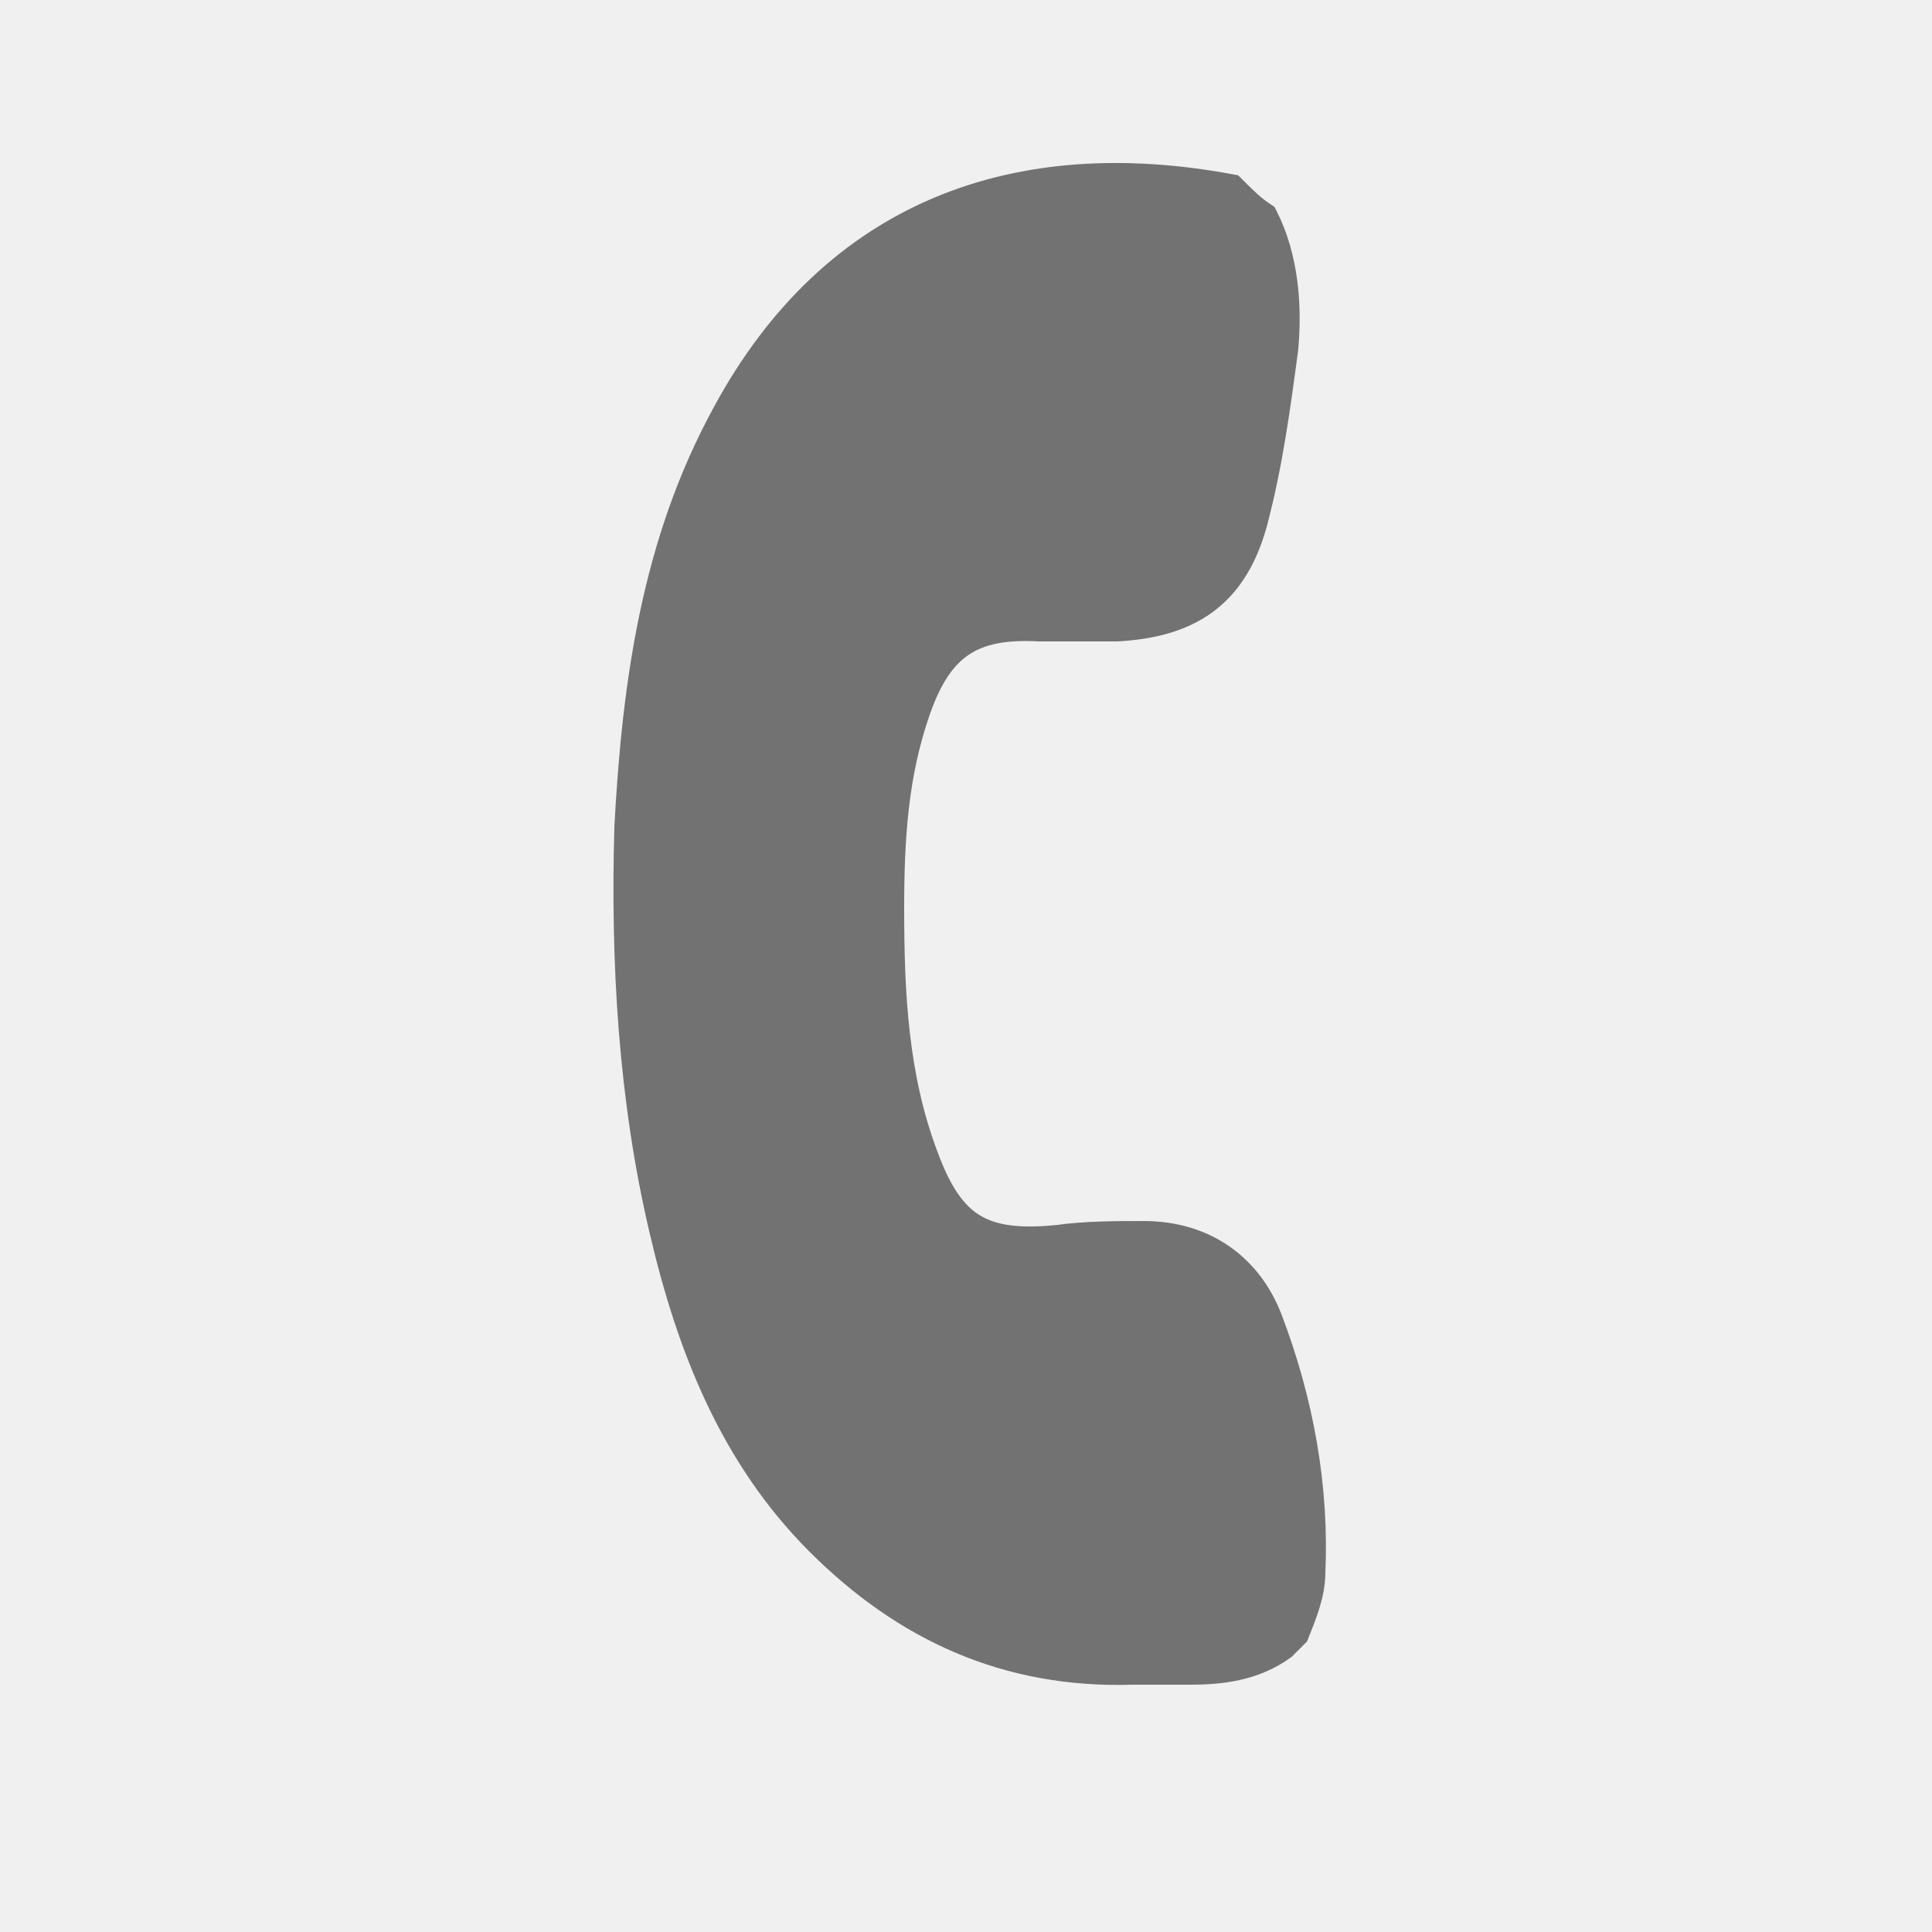
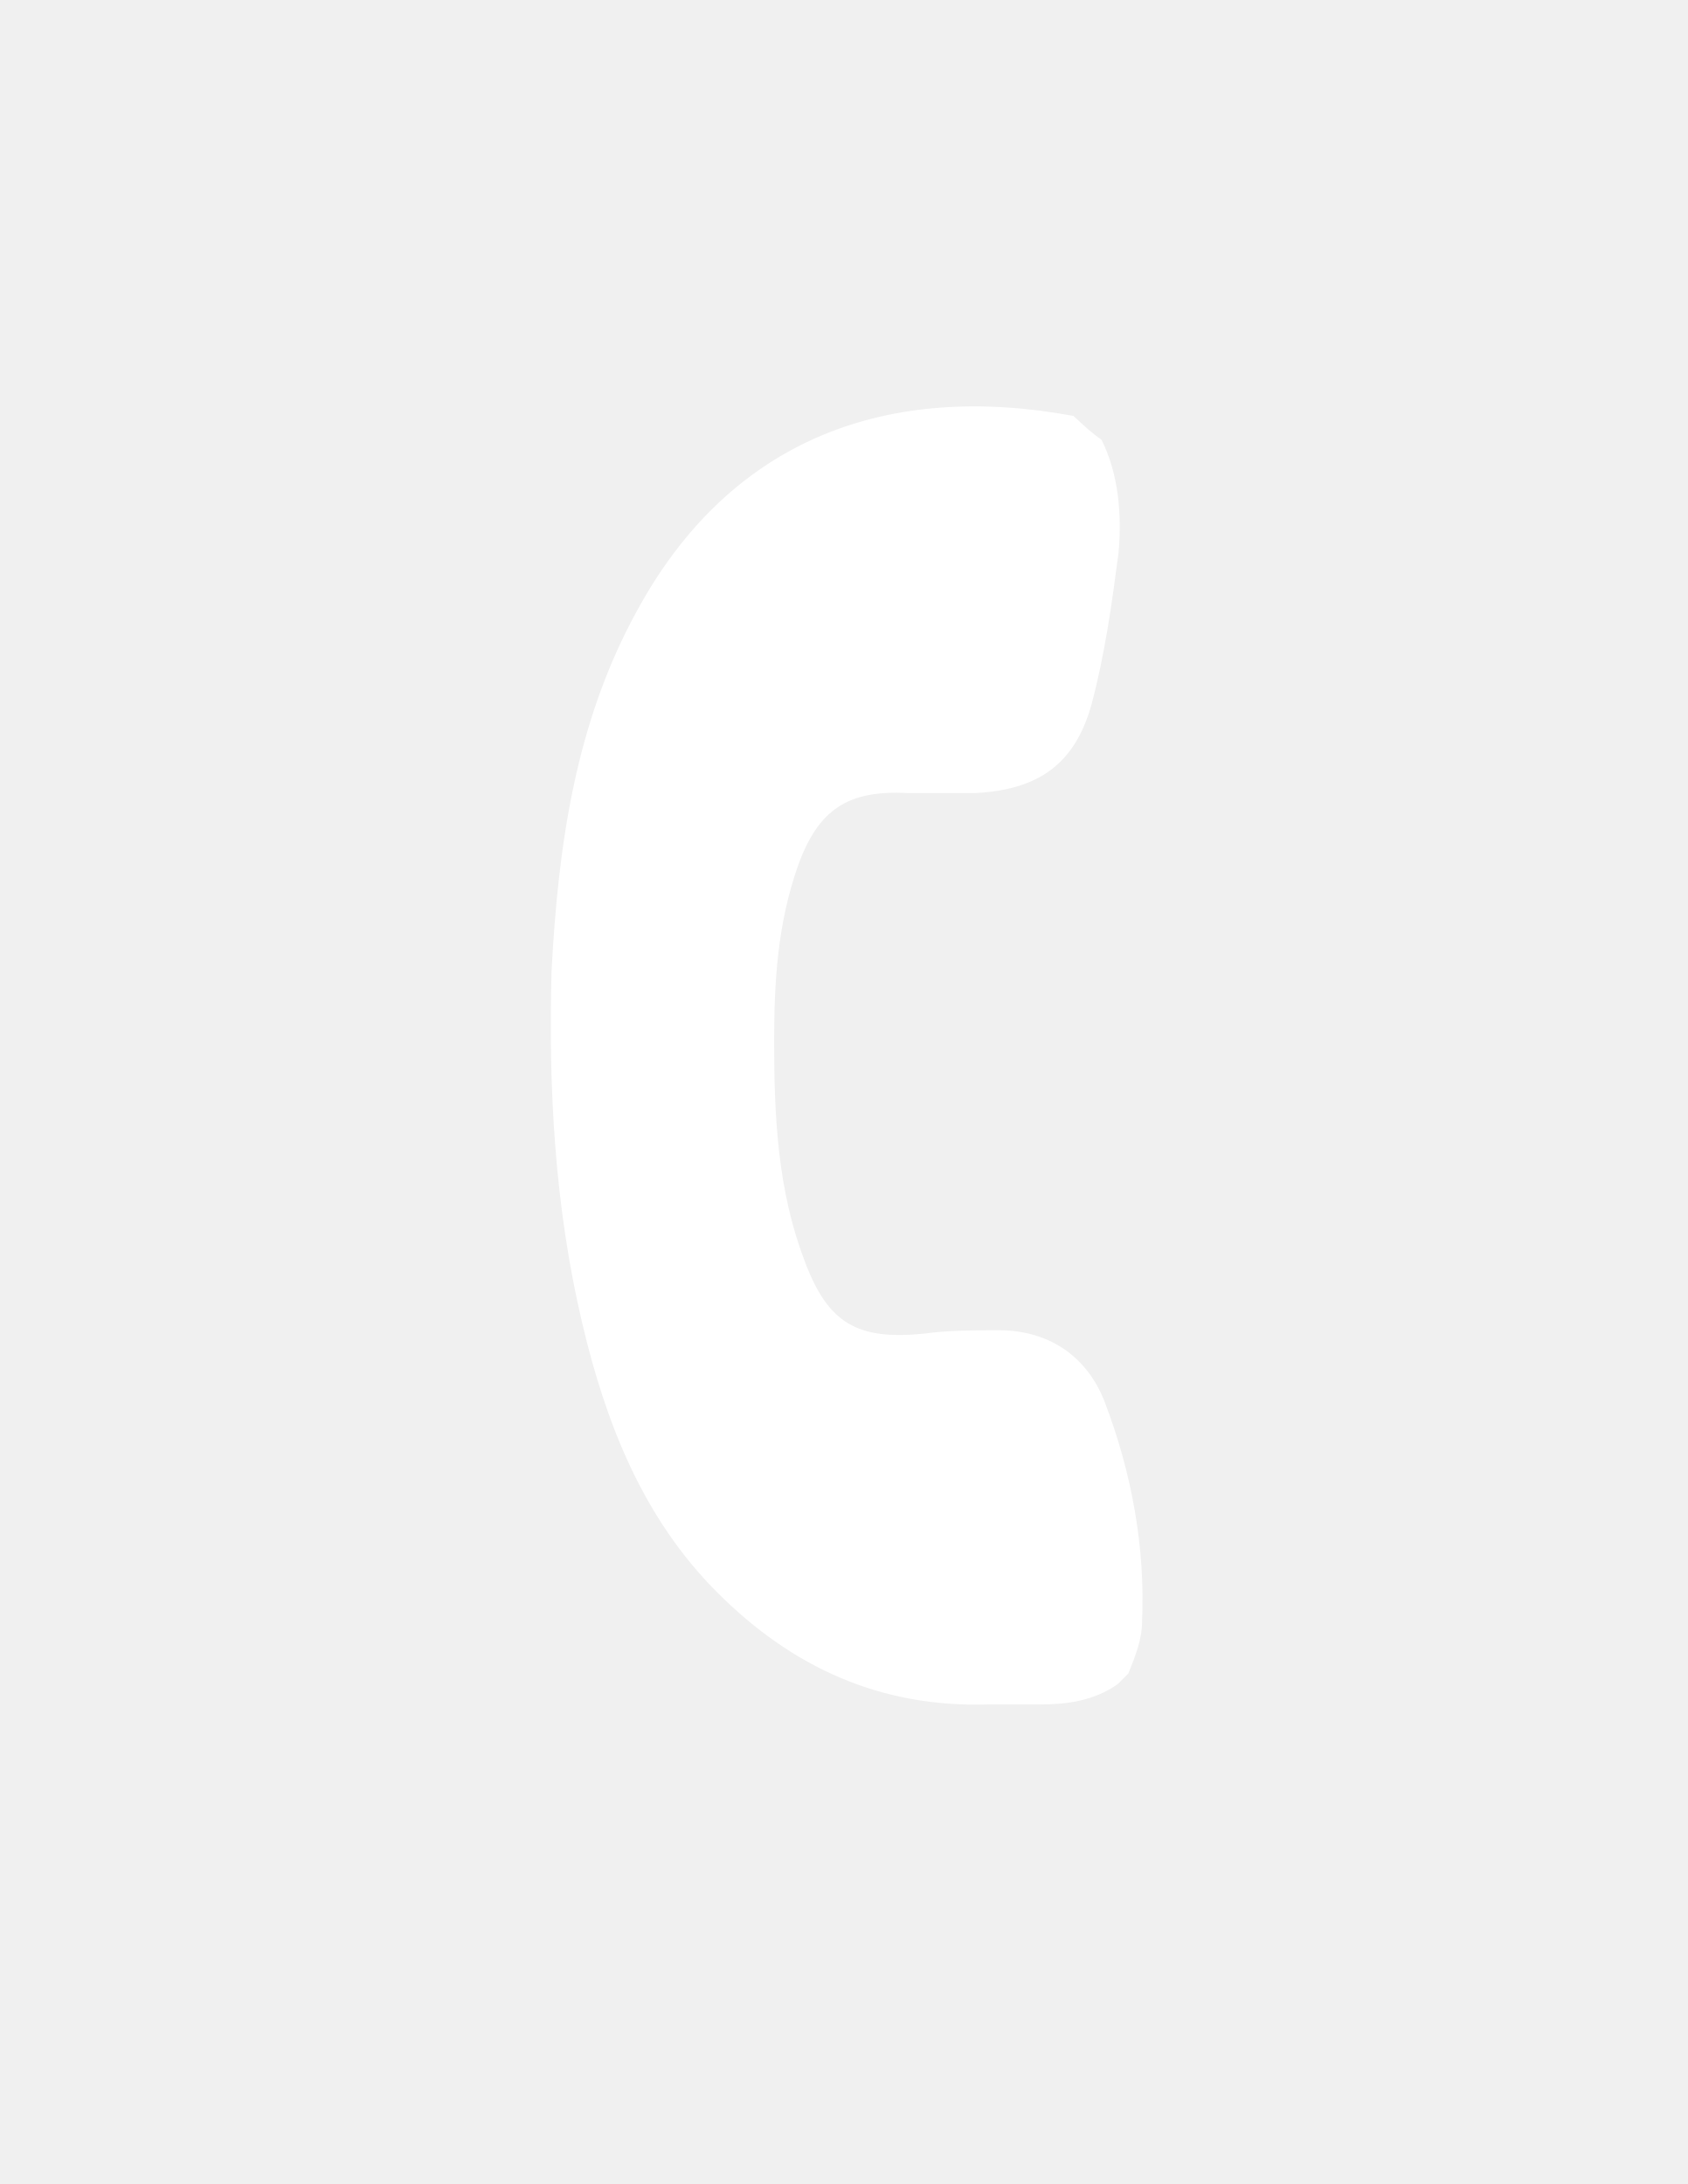
- <svg xmlns="http://www.w3.org/2000/svg" version="1.1" id="Layer_1" x="0px" y="0px" viewBox="0 0 50 50" enable-background="new 0 0 50 50" xml:space="preserve">
-   <path fill="#BCBEC0" stroke="#BCBEC0" stroke-miterlimit="10" d="M25.8,17.4L25.8,17.4L25.8,17.4L25.8,17.4z" />
-   <path fill="#BCBEC0" stroke="#BCBEC0" stroke-miterlimit="10" d="M25.8,17.4L25.8,17.4L25.8,17.4L25.8,17.4z" />
-   <path fill="#BCBEC0" stroke="#BCBEC0" stroke-miterlimit="10" d="M25.8,17.4L25.8,17.4L25.8,17.4L25.8,17.4z" />
+ <svg xmlns="http://www.w3.org/2000/svg" version="1.1" id="Layer_1" x="0px" y="0px" viewBox="0 0 612 792" enable-background="new 0 0 612 792" xml:space="preserve">
+   <path fill="#BCBEC0" stroke="#BCBEC0" stroke-miterlimit="10" d="M315.8,303L315.8,303L315.8,303L315.8,303z" />
+   <path fill="#BCBEC0" stroke="#BCBEC0" stroke-miterlimit="10" d="M315.8,303L315.8,303L315.8,303L315.8,303z" />
+   <path fill="#BCBEC0" stroke="#BCBEC0" stroke-miterlimit="10" d="M315.8,303L315.8,303L315.8,303L315.8,303z" />
  <g id="ZatBA8.tif">
    <g>
-       <path fill="#727272" stroke="#727272" stroke-miterlimit="10" d="M32.6,5.7c0.5,1,0.6,2.2,0.5,3.3c-0.2,1.5-0.4,3-0.8,4.5    c-0.5,1.8-1.6,2.5-3.4,2.6c-0.7,0-1.3,0-2,0c-1.8-0.1-2.7,0.5-3.3,2.2c-0.6,1.7-0.7,3.4-0.7,5.2c0,2.2,0.1,4.4,0.9,6.5    c0.7,1.9,1.6,2.4,3.6,2.2c0.7-0.1,1.5-0.1,2.2-0.1c1.5,0,2.6,0.8,3.1,2.1c0.8,2.1,1.2,4.3,1.1,6.5c0,0.5-0.2,1-0.4,1.5    c-0.1,0.1-0.2,0.2-0.3,0.3c-0.7,0.5-1.5,0.6-2.3,0.6c-0.5,0-1,0-1.5,0c-3.2,0.1-5.8-1.1-8-3.3c-2.2-2.2-3.3-5-4-8    c-0.8-3.4-1-6.9-0.9-10.4c0.2-3.7,0.7-7.3,2.5-10.6c2.8-5.2,7.5-6.8,12.9-5.8C32.1,5.3,32.3,5.5,32.6,5.7z" />
+       <path fill="#FFFFFF" stroke="#FFFFFF" stroke-miterlimit="10" d="M399,159.8c6.1,12.2,7.3,26.9,6.1,40.4    c-2.4,18.4-4.9,36.7-9.8,55.1c-6.1,22-19.6,30.6-41.6,31.8c-8.6,0-15.9,0-24.5,0c-22-1.2-33,6.1-40.4,26.9    c-7.3,20.8-8.6,41.6-8.6,63.6c0,26.9,1.2,53.9,11,79.6c8.6,23.3,19.6,29.4,44.1,26.9c8.6-1.2,18.4-1.2,26.9-1.2    c18.4,0,31.8,9.8,37.9,25.7c9.8,25.7,14.7,52.6,13.5,79.6c0,6.1-2.4,12.2-4.9,18.4c-1.2,1.2-2.4,2.4-3.7,3.7    c-8.6,6.1-18.4,7.3-28.2,7.3c-6.1,0-12.2,0-18.4,0c-39.2,1.2-71-13.5-97.9-40.4c-26.9-26.9-40.4-61.2-49-97.9    c-9.8-41.6-12.2-84.5-11-127.3c2.4-45.3,8.6-89.4,30.6-129.7c34.3-63.6,91.8-83.2,157.9-71C392.9,154.9,395.4,157.3,399,159.8z" />
    </g>
  </g>
</svg>
